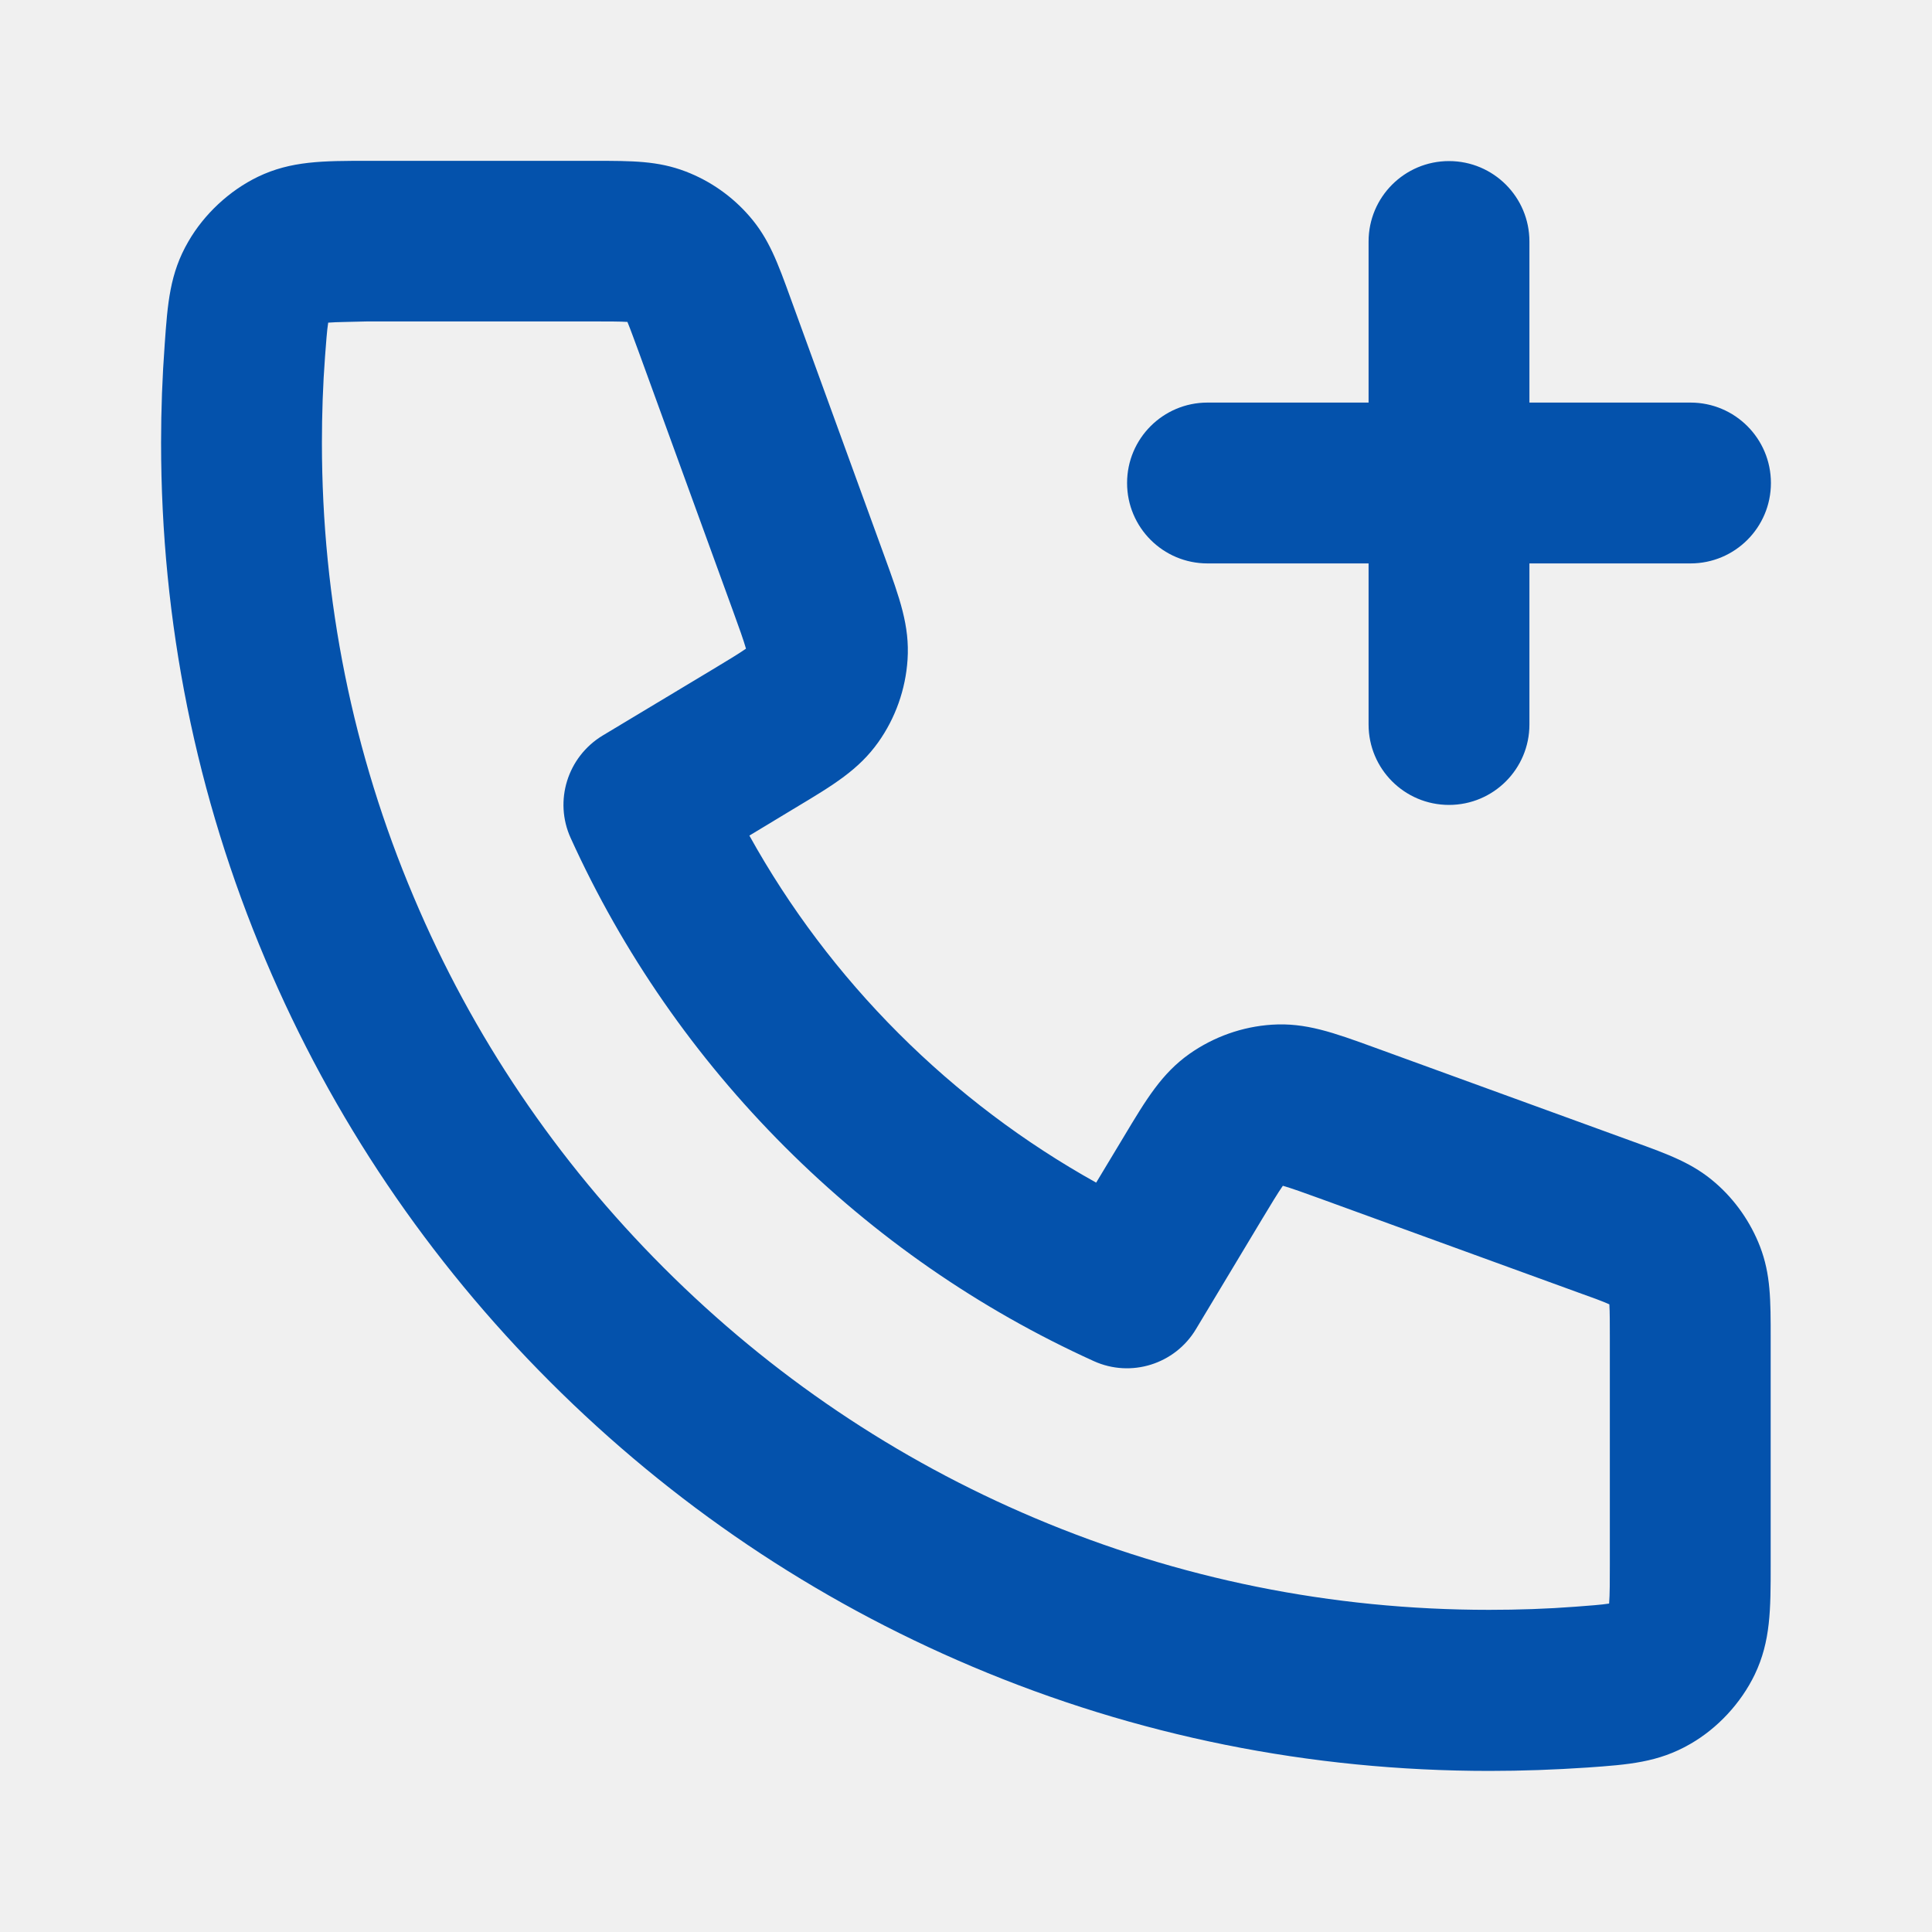
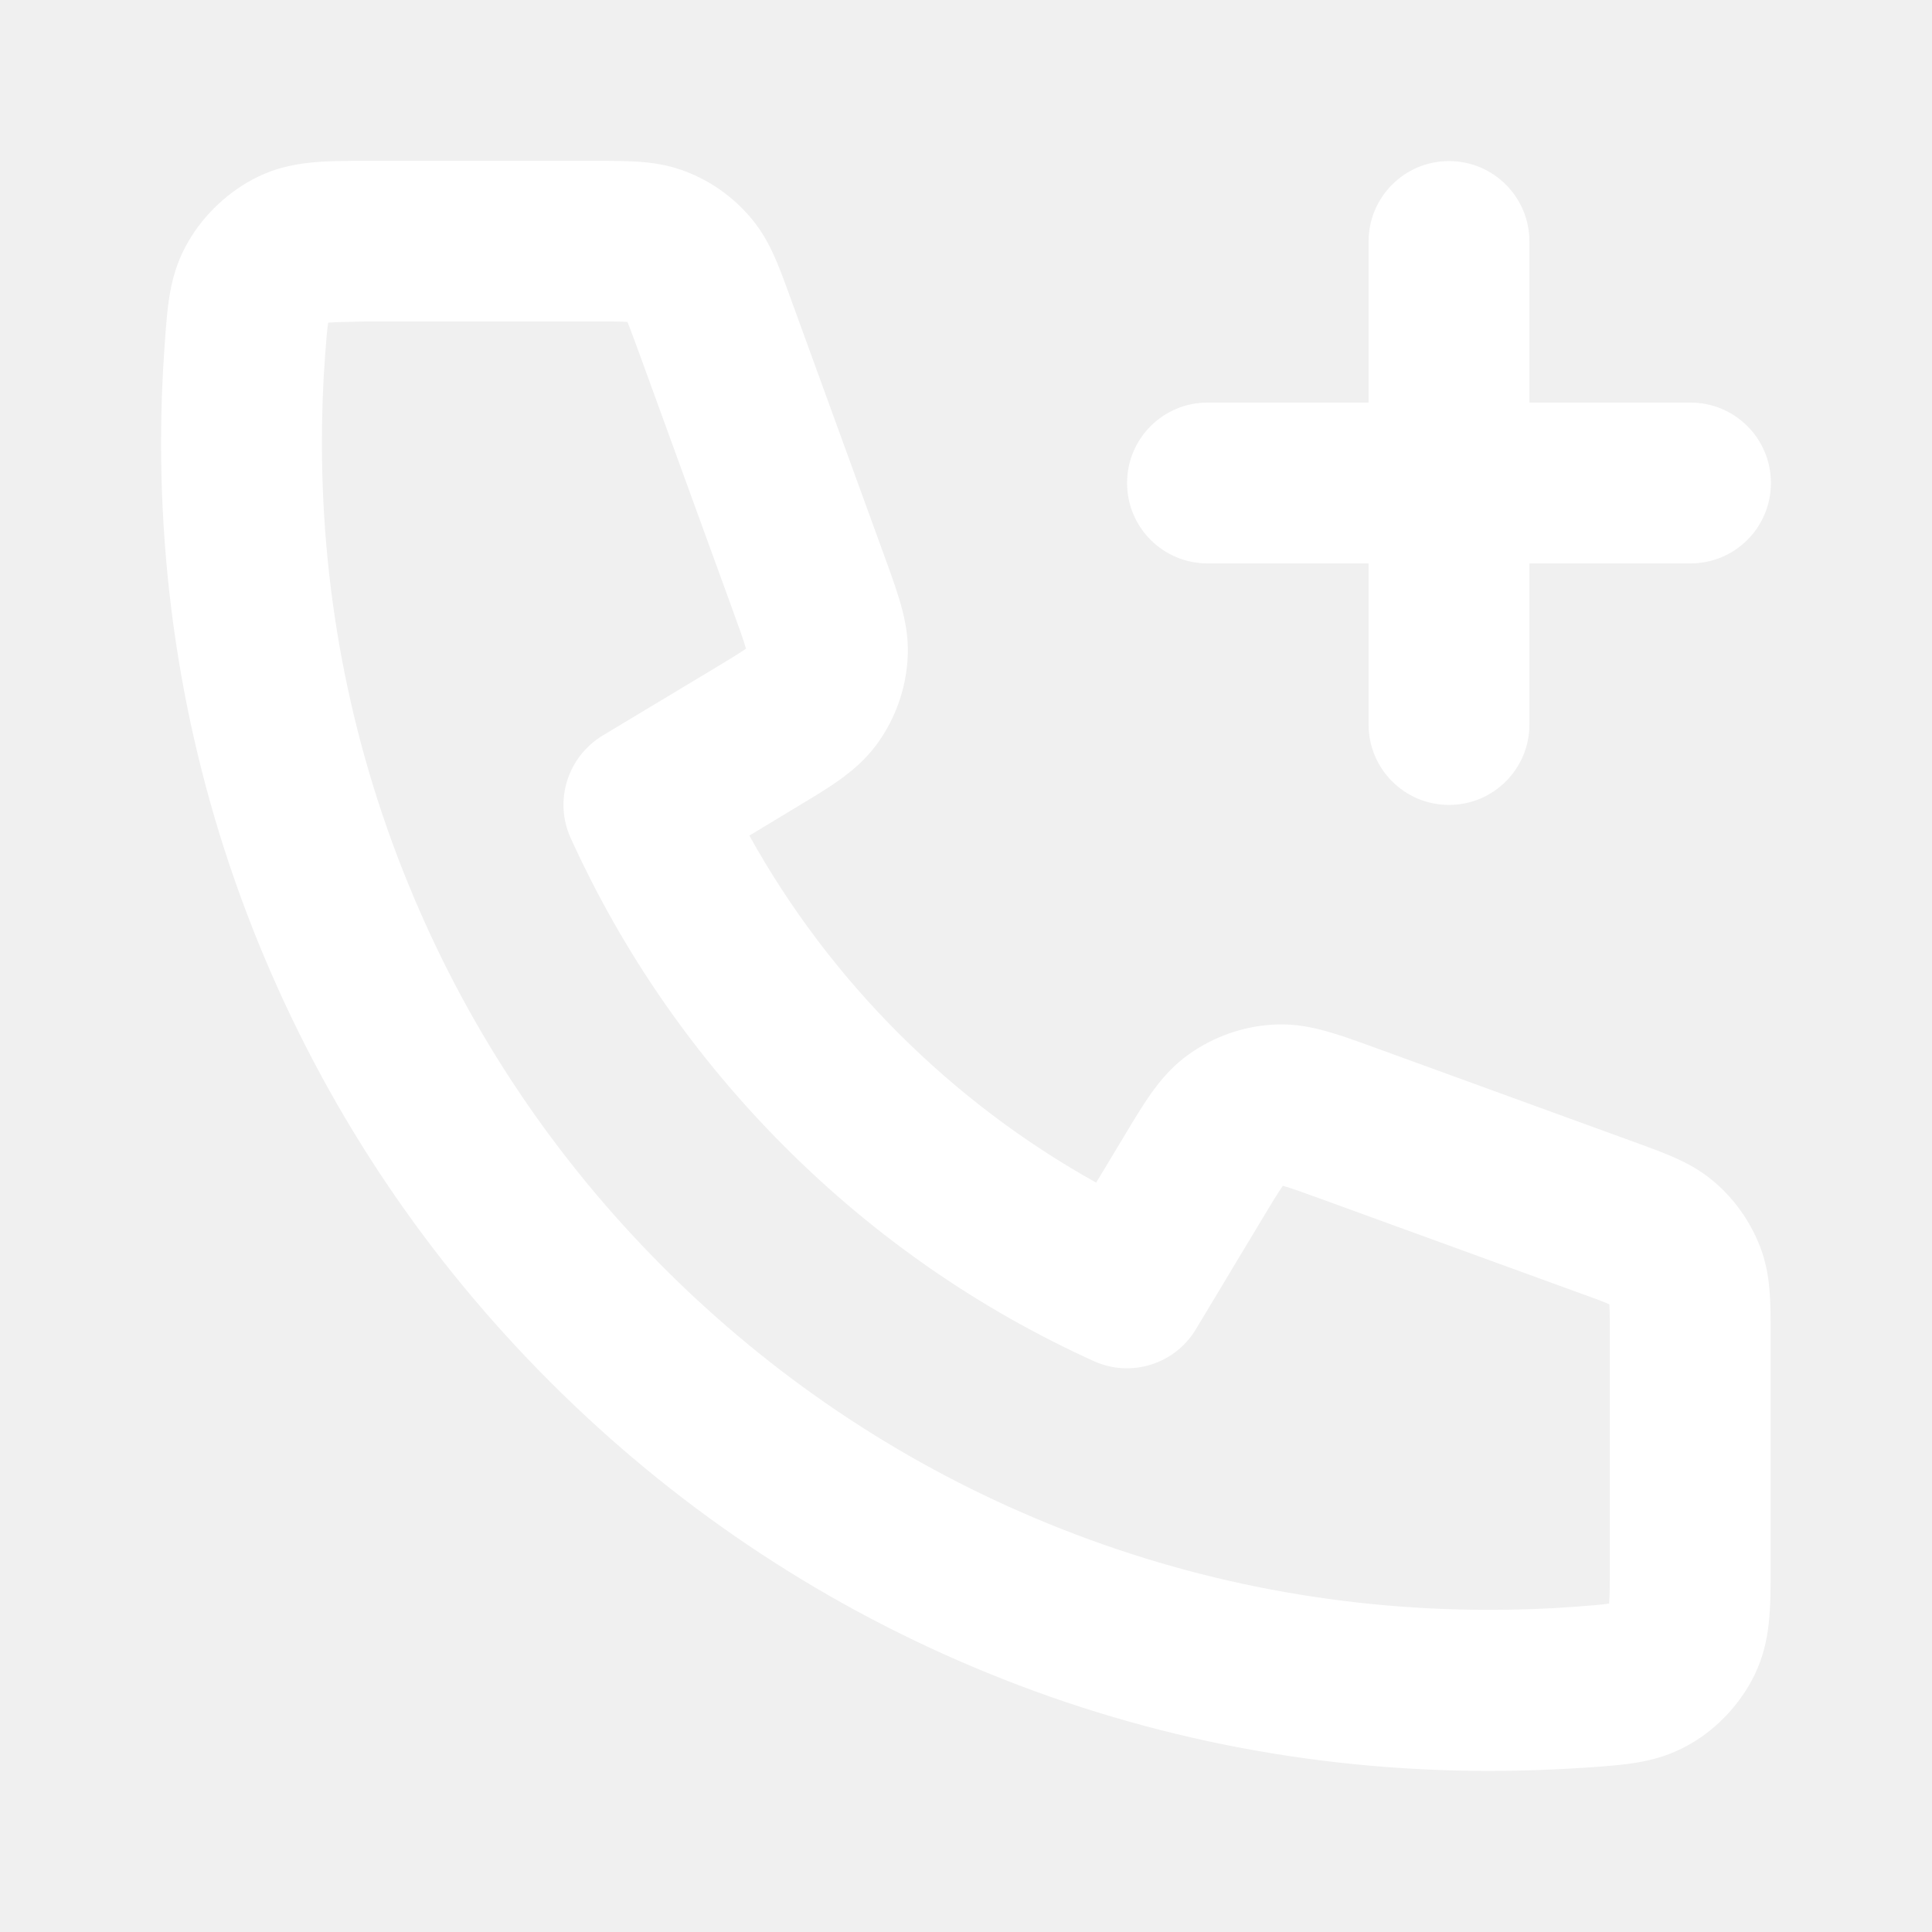
<svg xmlns="http://www.w3.org/2000/svg" version="1.1" id="Ebene_1" x="0px" y="0px" viewBox="0 0 800 800" style="enable-background:new 0 0 800 800;" xml:space="preserve">
  <style type="text/css">
- 	.st0{fill:#0452ac;}
+ 	.st0{fill:#ffffff;}
</style>
  <path class="st0" d="M616.7,733.3c-74.2,0-146.3-14.5-214.1-43.2c-65.5-27.7-124.3-67.4-174.8-117.9  c-50.5-50.5-90.2-109.3-117.9-174.8c-28.7-67.8-43.2-139.9-43.2-214.1c0-13.6,0.5-27.2,1.5-40.7c1.2-17,2.1-29.4,9.8-42.6  c6.5-11.3,17-21.1,28.8-26.8c13.7-6.6,27-6.6,45.3-6.6H246c15.9,0,26.4,0,37.9,4.4c10.2,3.9,19.3,10.3,26.4,18.5  c8.1,9.3,11.7,19.2,17.1,34.1l38.9,106.9c6.3,17.3,10.4,28.7,9.5,42.6c-0.8,12.3-5,24.2-12.1,34.2c-8.1,11.4-18.5,17.7-34.2,27.1  L310.3,346c16.6,29.9,37.3,57.4,61.8,81.9c24.5,24.5,52,45.2,81.8,61.8l11.5-19.1c9.4-15.7,15.7-26.1,27.1-34.2  c10.1-7.1,21.9-11.3,34.2-12.1c13.9-0.9,25.3,3.2,42.6,9.5l106.9,38.9c14.9,5.4,24.8,9,34.1,17.1c8.2,7.1,14.6,16.3,18.5,26.4  c4.4,11.5,4.4,22,4.4,37.9v93.9c0,18.4,0,31.6-6.6,45.4c-5.7,11.8-15.4,22.3-26.8,28.8c-13.2,7.6-25.5,8.5-42.5,9.7  C643.9,732.8,630.2,733.3,616.7,733.3z M135.9,133.6c-0.5,2.9-0.9,8.7-1.3,13.9c-0.9,11.9-1.3,23.9-1.3,35.8  c0,65.3,12.8,128.6,38,188.1c24.3,57.6,59.2,109.2,103.6,153.6c44.4,44.4,96.1,79.3,153.6,103.6c59.6,25.2,122.9,38,188.1,38  c12,0,24-0.4,35.8-1.3c5.2-0.4,10.9-0.8,13.9-1.3c0.3-3.4,0.3-10.1,0.3-16.2V554c0-5.4,0-11-0.2-13.9c-2.6-1.2-7.8-3.1-12.9-4.9  l-106.9-38.9c-6-2.2-12.2-4.4-15.4-5.3c-1.9,2.7-5.3,8.3-8.6,13.8l-27.4,45.6c-8.7,14.5-26.9,20.2-42.3,13.2  c-47.6-21.6-90.6-51.4-127.9-88.7c-37.2-37.2-67.1-80.3-88.7-127.9c-7-15.4-1.3-33.6,13.2-42.4l45.6-27.4c5.5-3.3,11.1-6.7,13.8-8.6  c-0.9-3.2-3.1-9.4-5.3-15.4l-38.9-106.9c-1.9-5.1-3.8-10.4-4.9-13c-2.8-0.2-8.4-0.2-13.9-0.2h-93.9  C146,133.3,139.3,133.3,135.9,133.6z M666.2,665.7C666.2,665.7,666.2,665.7,666.2,665.7C666.2,665.7,666.2,665.7,666.2,665.7z   M666.3,664.6C666.3,664.6,666.3,664.6,666.3,664.6C666.3,664.6,666.3,664.6,666.3,664.6z M666.9,663.9  C666.9,663.9,666.9,663.9,666.9,663.9C666.9,663.9,666.9,663.9,666.9,663.9z M667.6,540.8C667.6,540.8,667.7,540.8,667.6,540.8  C667.7,540.8,667.6,540.8,667.6,540.8z M666.3,538.8C666.3,538.8,666.3,538.8,666.3,538.8C666.3,538.9,666.3,538.8,666.3,538.8z   M529.7,490.7C529.7,490.7,529.7,490.7,529.7,490.7C529.7,490.7,529.7,490.7,529.7,490.7z M309.3,270.3  C309.3,270.3,309.3,270.3,309.3,270.3C309.3,270.3,309.3,270.3,309.3,270.3z M310.2,267.8C310.2,267.8,310.2,267.8,310.2,267.8  C310.2,267.8,310.2,267.8,310.2,267.8z M134.3,133.8C134.3,133.8,134.3,133.8,134.3,133.8C134.3,133.8,134.3,133.8,134.3,133.8z   M135.4,133.7C135.4,133.7,135.4,133.7,135.4,133.7C135.4,133.7,135.4,133.7,135.4,133.7z M136.1,133.1  C136.1,133.1,136.1,133.1,136.1,133.1C136.1,133.1,136.1,133.1,136.1,133.1z M600,333.3c-18.4,0-33.3-14.9-33.3-33.3v-66.7H500  c-18.4,0-33.3-14.9-33.3-33.3s14.9-33.3,33.3-33.3h66.7V100c0-18.4,14.9-33.3,33.3-33.3s33.3,14.9,33.3,33.3v66.7H700  c18.4,0,33.3,14.9,33.3,33.3s-14.9,33.3-33.3,33.3h-66.7V300C633.3,318.4,618.4,333.3,600,333.3z" />
</svg>
